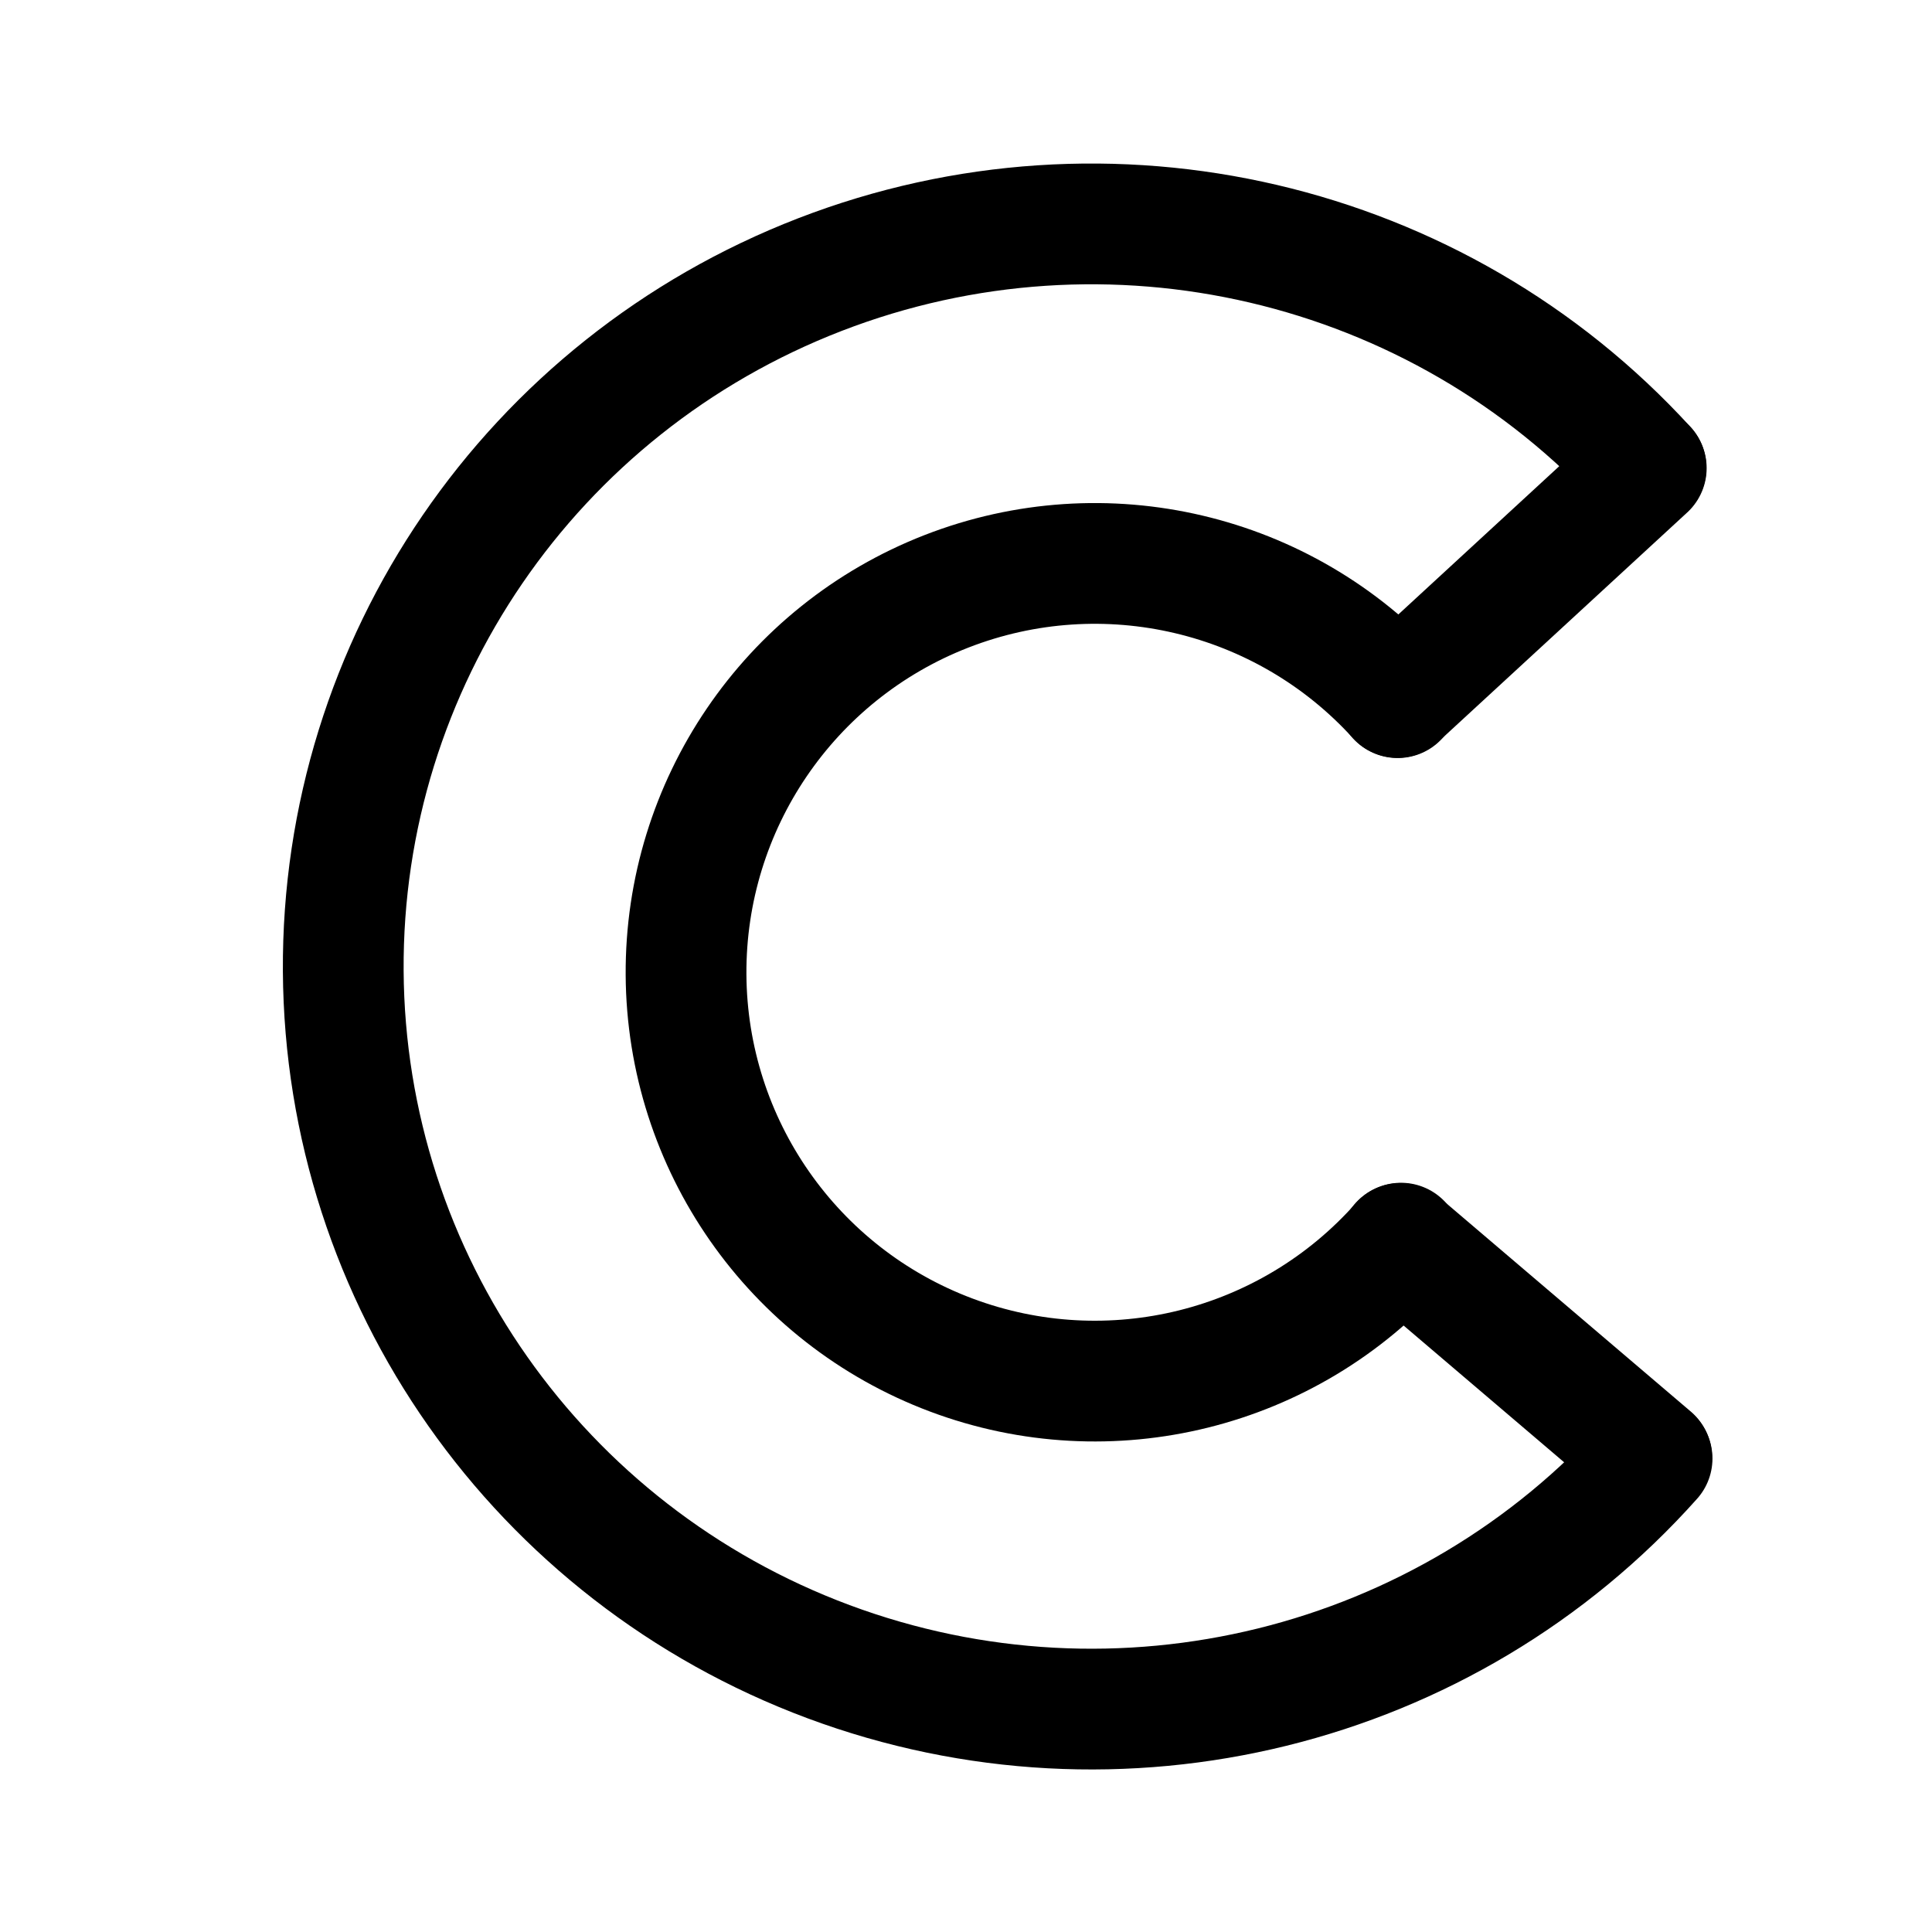
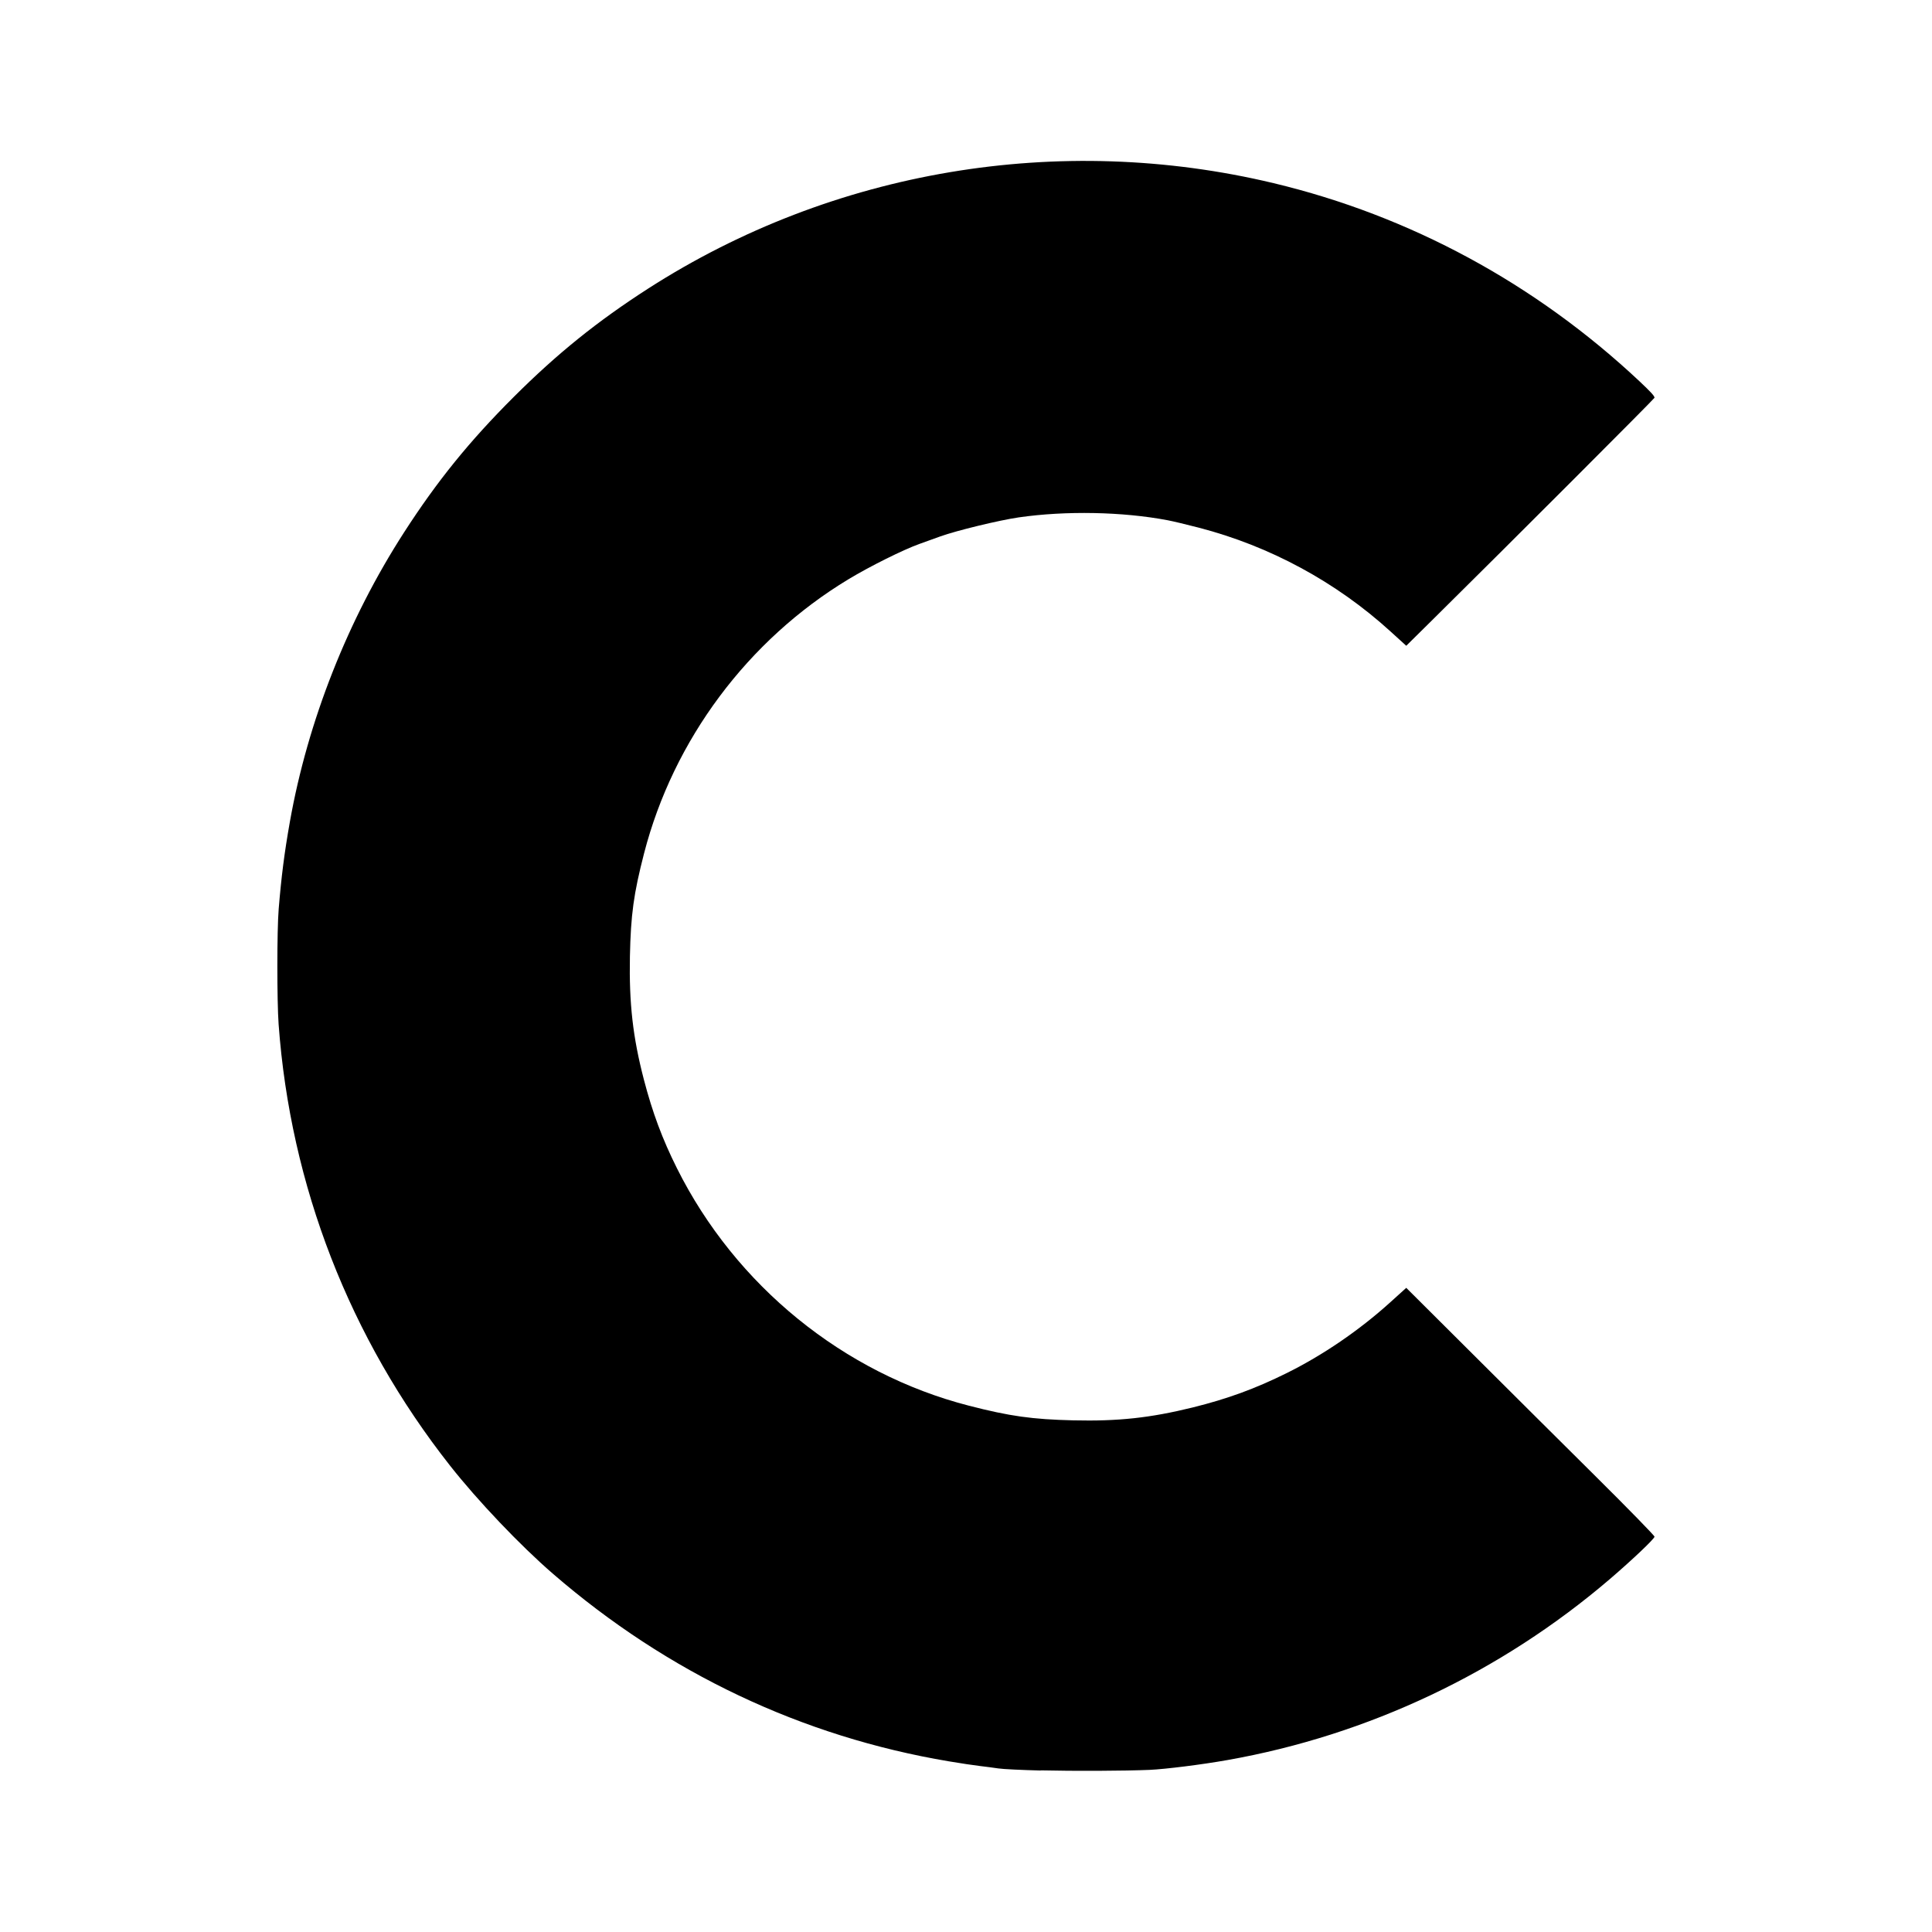
- <svg xmlns="http://www.w3.org/2000/svg" width="192" height="192">
-   <path d="M164.181 144.948a74.37 73.795 0 0 1-81.836 20.19 74.37 73.795 0 0 1-48.233-68.637 74.37 73.795 0 0 1 47.384-69.217 74.37 73.795 0 0 1 82.079 19.196" style="display:inline;fill:none;stroke:#000;stroke-width:12;stroke-linecap:round;stroke-linejoin:round;stroke-miterlimit:57.5;paint-order:stroke markers fill" />
-   <path d="M139.233 123.543a40.627 40.627 0 0 1-44.706 11.116A40.627 40.627 0 0 1 68.178 96.87a40.627 40.627 0 0 1 25.885-38.106 40.627 40.627 0 0 1 44.838 10.568" style="display:inline;fill:none;stroke:#000;stroke-width:12;stroke-linecap:round;stroke-linejoin:round;stroke-miterlimit:57.5;paint-order:stroke markers fill" />
-   <path d="m163.604 46.52-24.732 22.788" style="fill:none;stroke:#000;stroke-width:12;stroke-linecap:round;stroke-linejoin:round;stroke-miterlimit:57.5;paint-order:stroke markers fill" />
-   <path d="m139.167 123.575 24.973 21.273" style="display:inline;fill:none;stroke:#000;stroke-width:12;stroke-linecap:round;stroke-linejoin:round;stroke-miterlimit:57.5;paint-order:stroke markers fill" />
+ <svg xmlns="http://www.w3.org/2000/svg" id="vector" width="24" height="24" viewBox="0 0 24 24">
+   <path fill="#000" d="m12.928,21.994c-0.235,-0.006 -0.472,-0.017 -0.527,-0.026 -0.055,-0.008 -0.157,-0.022 -0.228,-0.03 -0.07,-0.008 -0.244,-0.034 -0.385,-0.058 -1.823,-0.306 -3.494,-1.097 -4.919,-2.33 -0.406,-0.351 -0.935,-0.907 -1.279,-1.344 -1.247,-1.584 -1.983,-3.478 -2.129,-5.483 -0.021,-0.293 -0.021,-1.163 0.001,-1.432 0.033,-0.401 0.07,-0.694 0.139,-1.083 0.222,-1.249 0.719,-2.51 1.418,-3.594 0.412,-0.639 0.811,-1.132 1.363,-1.683 0.539,-0.538 1.039,-0.941 1.674,-1.349 2.289,-1.469 5.105,-1.943 7.764,-1.307 1.698,0.406 3.256,1.25 4.548,2.463 0.139,0.131 0.185,0.181 0.185,0.203 0,0.011 -1.806,1.818 -2.749,2.75l-0.335,0.331 -0.198,-0.18c-0.674,-0.613 -1.496,-1.058 -2.379,-1.287 -0.149,-0.039 -0.322,-0.08 -0.385,-0.092 -0.564,-0.107 -1.267,-0.12 -1.851,-0.036 -0.247,0.036 -0.774,0.164 -0.974,0.236 -0.075,0.027 -0.191,0.069 -0.258,0.093 -0.2,0.071 -0.618,0.279 -0.883,0.439 -1.252,0.756 -2.176,1.996 -2.54,3.405 -0.13,0.505 -0.165,0.761 -0.176,1.282 -0.011,0.582 0.036,1.002 0.174,1.531 0.106,0.406 0.228,0.735 0.41,1.099 0.728,1.458 2.07,2.549 3.627,2.95 0.508,0.131 0.789,0.17 1.296,0.182 0.558,0.013 0.956,-0.03 1.484,-0.16 0.432,-0.107 0.777,-0.233 1.168,-0.427 0.45,-0.223 0.901,-0.531 1.286,-0.879l0.199,-0.18 0.819,0.816c0.45,0.449 1.144,1.139 1.542,1.534 0.398,0.395 0.723,0.728 0.723,0.741 0,0.026 -0.273,0.285 -0.555,0.527 -1.356,1.16 -3.002,1.939 -4.75,2.248 -0.32,0.057 -0.77,0.113 -0.967,0.122 -0.311,0.013 -0.934,0.016 -1.355,0.006z" stroke-width="0.014" id="path_0" />
</svg>
